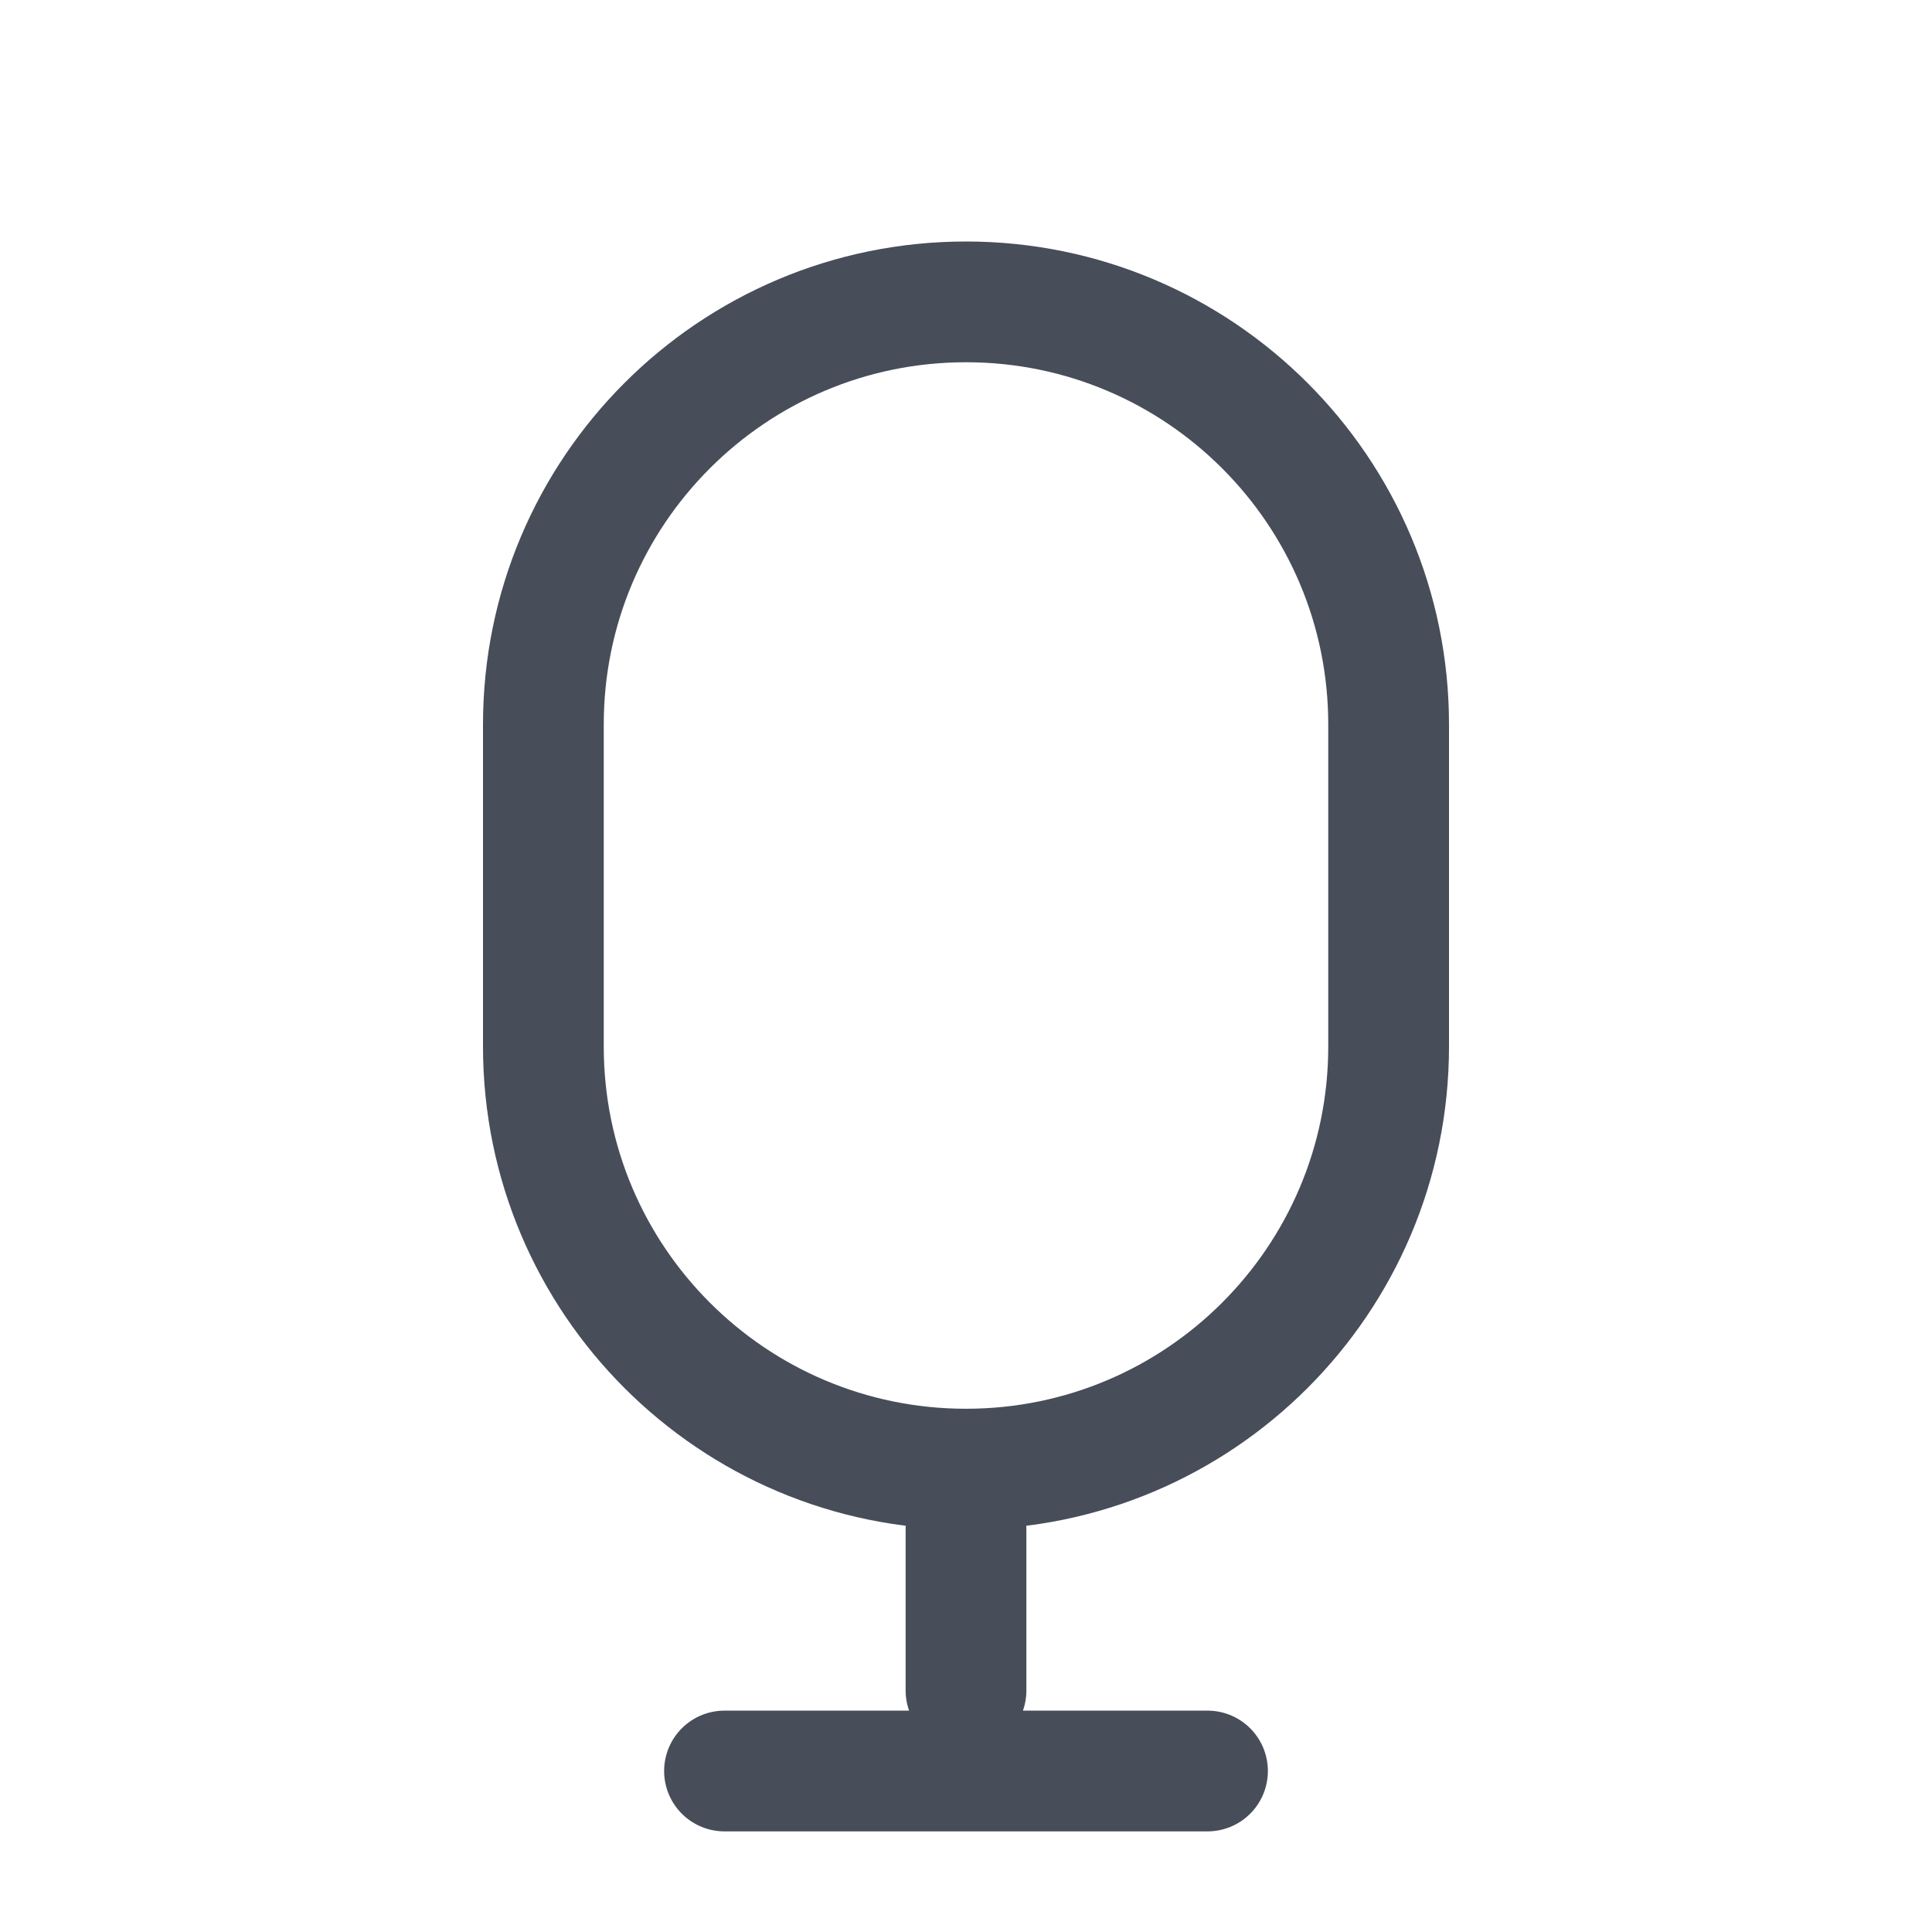
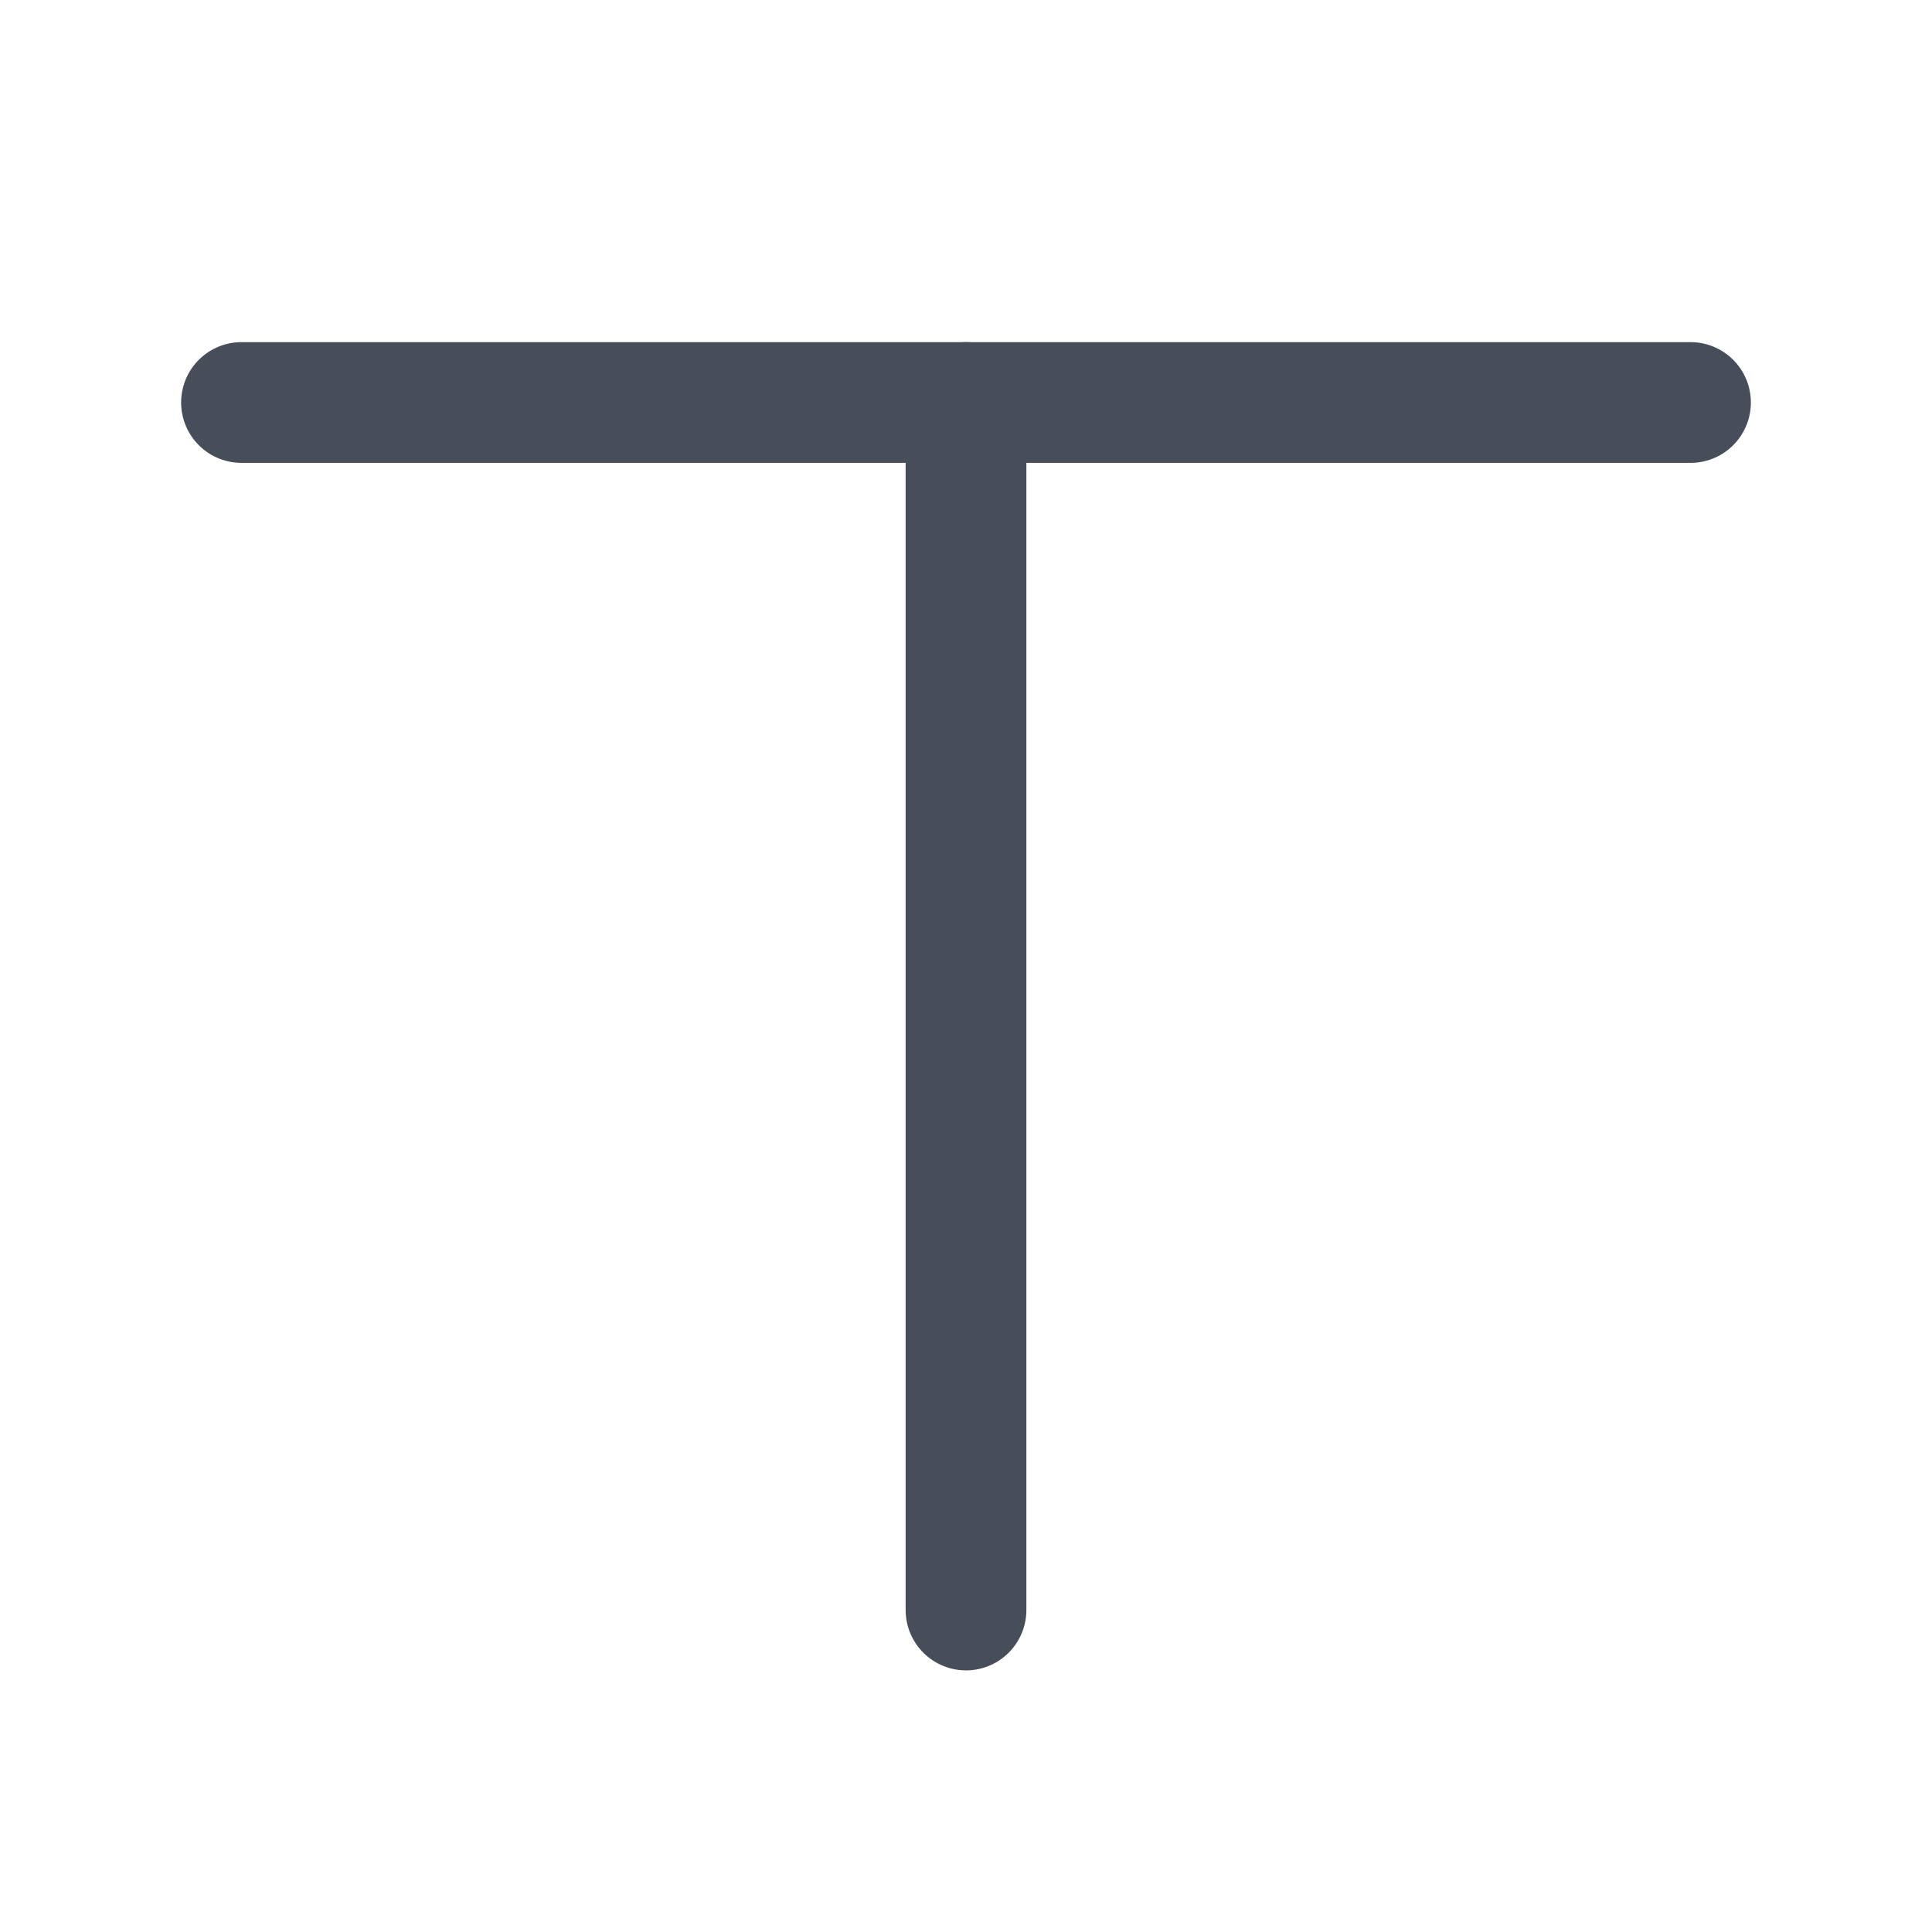
<svg xmlns="http://www.w3.org/2000/svg" width="24" height="24" viewBox="0 0 24 24" fill="none">
-   <path d="M6.75 9a5.25 5.25 0 0 1 10.5 0v4a5.25 5.25 0 1 1-10.5 0V9Z" stroke="#474D59" stroke-width="1.5" />
-   <path d="M12 19v2m-3 1h6" stroke="#474D59" stroke-width="1.5" stroke-linecap="round" stroke-linejoin="round" />
+   <path d="M3 5H21" stroke="#474D59" stroke-width="1.5" stroke-linecap="round" />
+   <path d="M12 5V20" stroke="#474D59" stroke-width="1.5" stroke-linecap="round" />
</svg>
